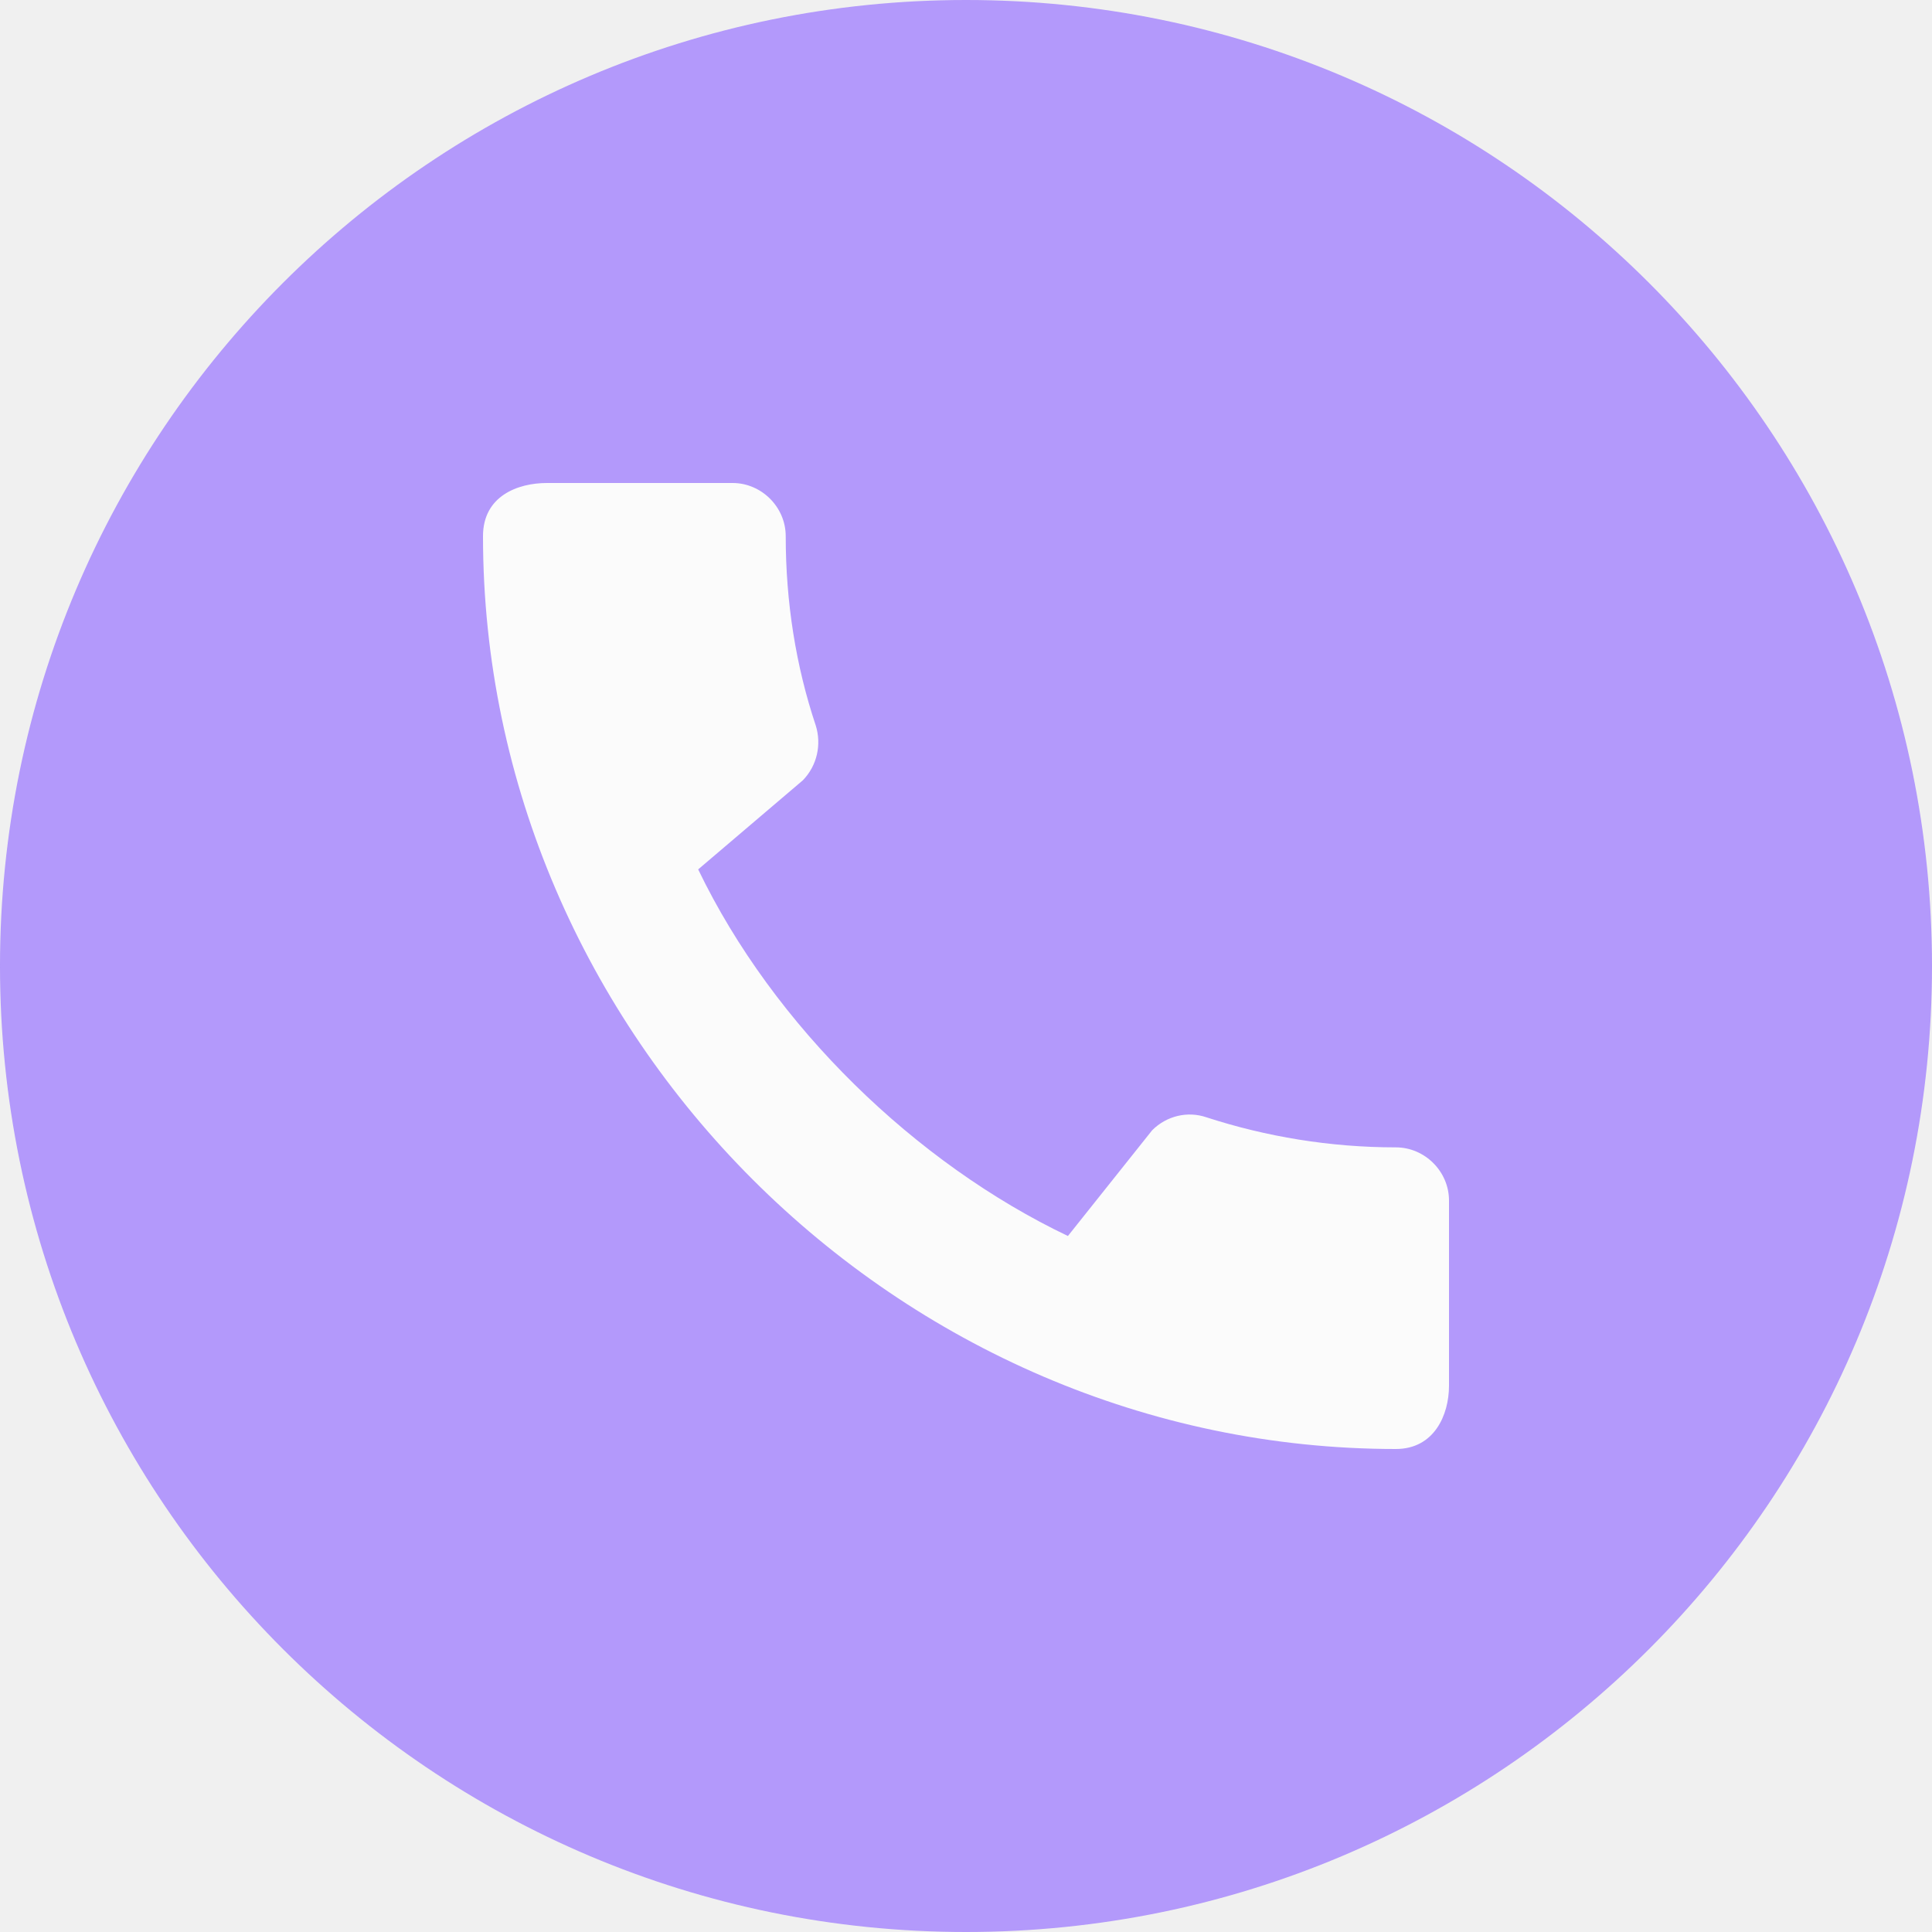
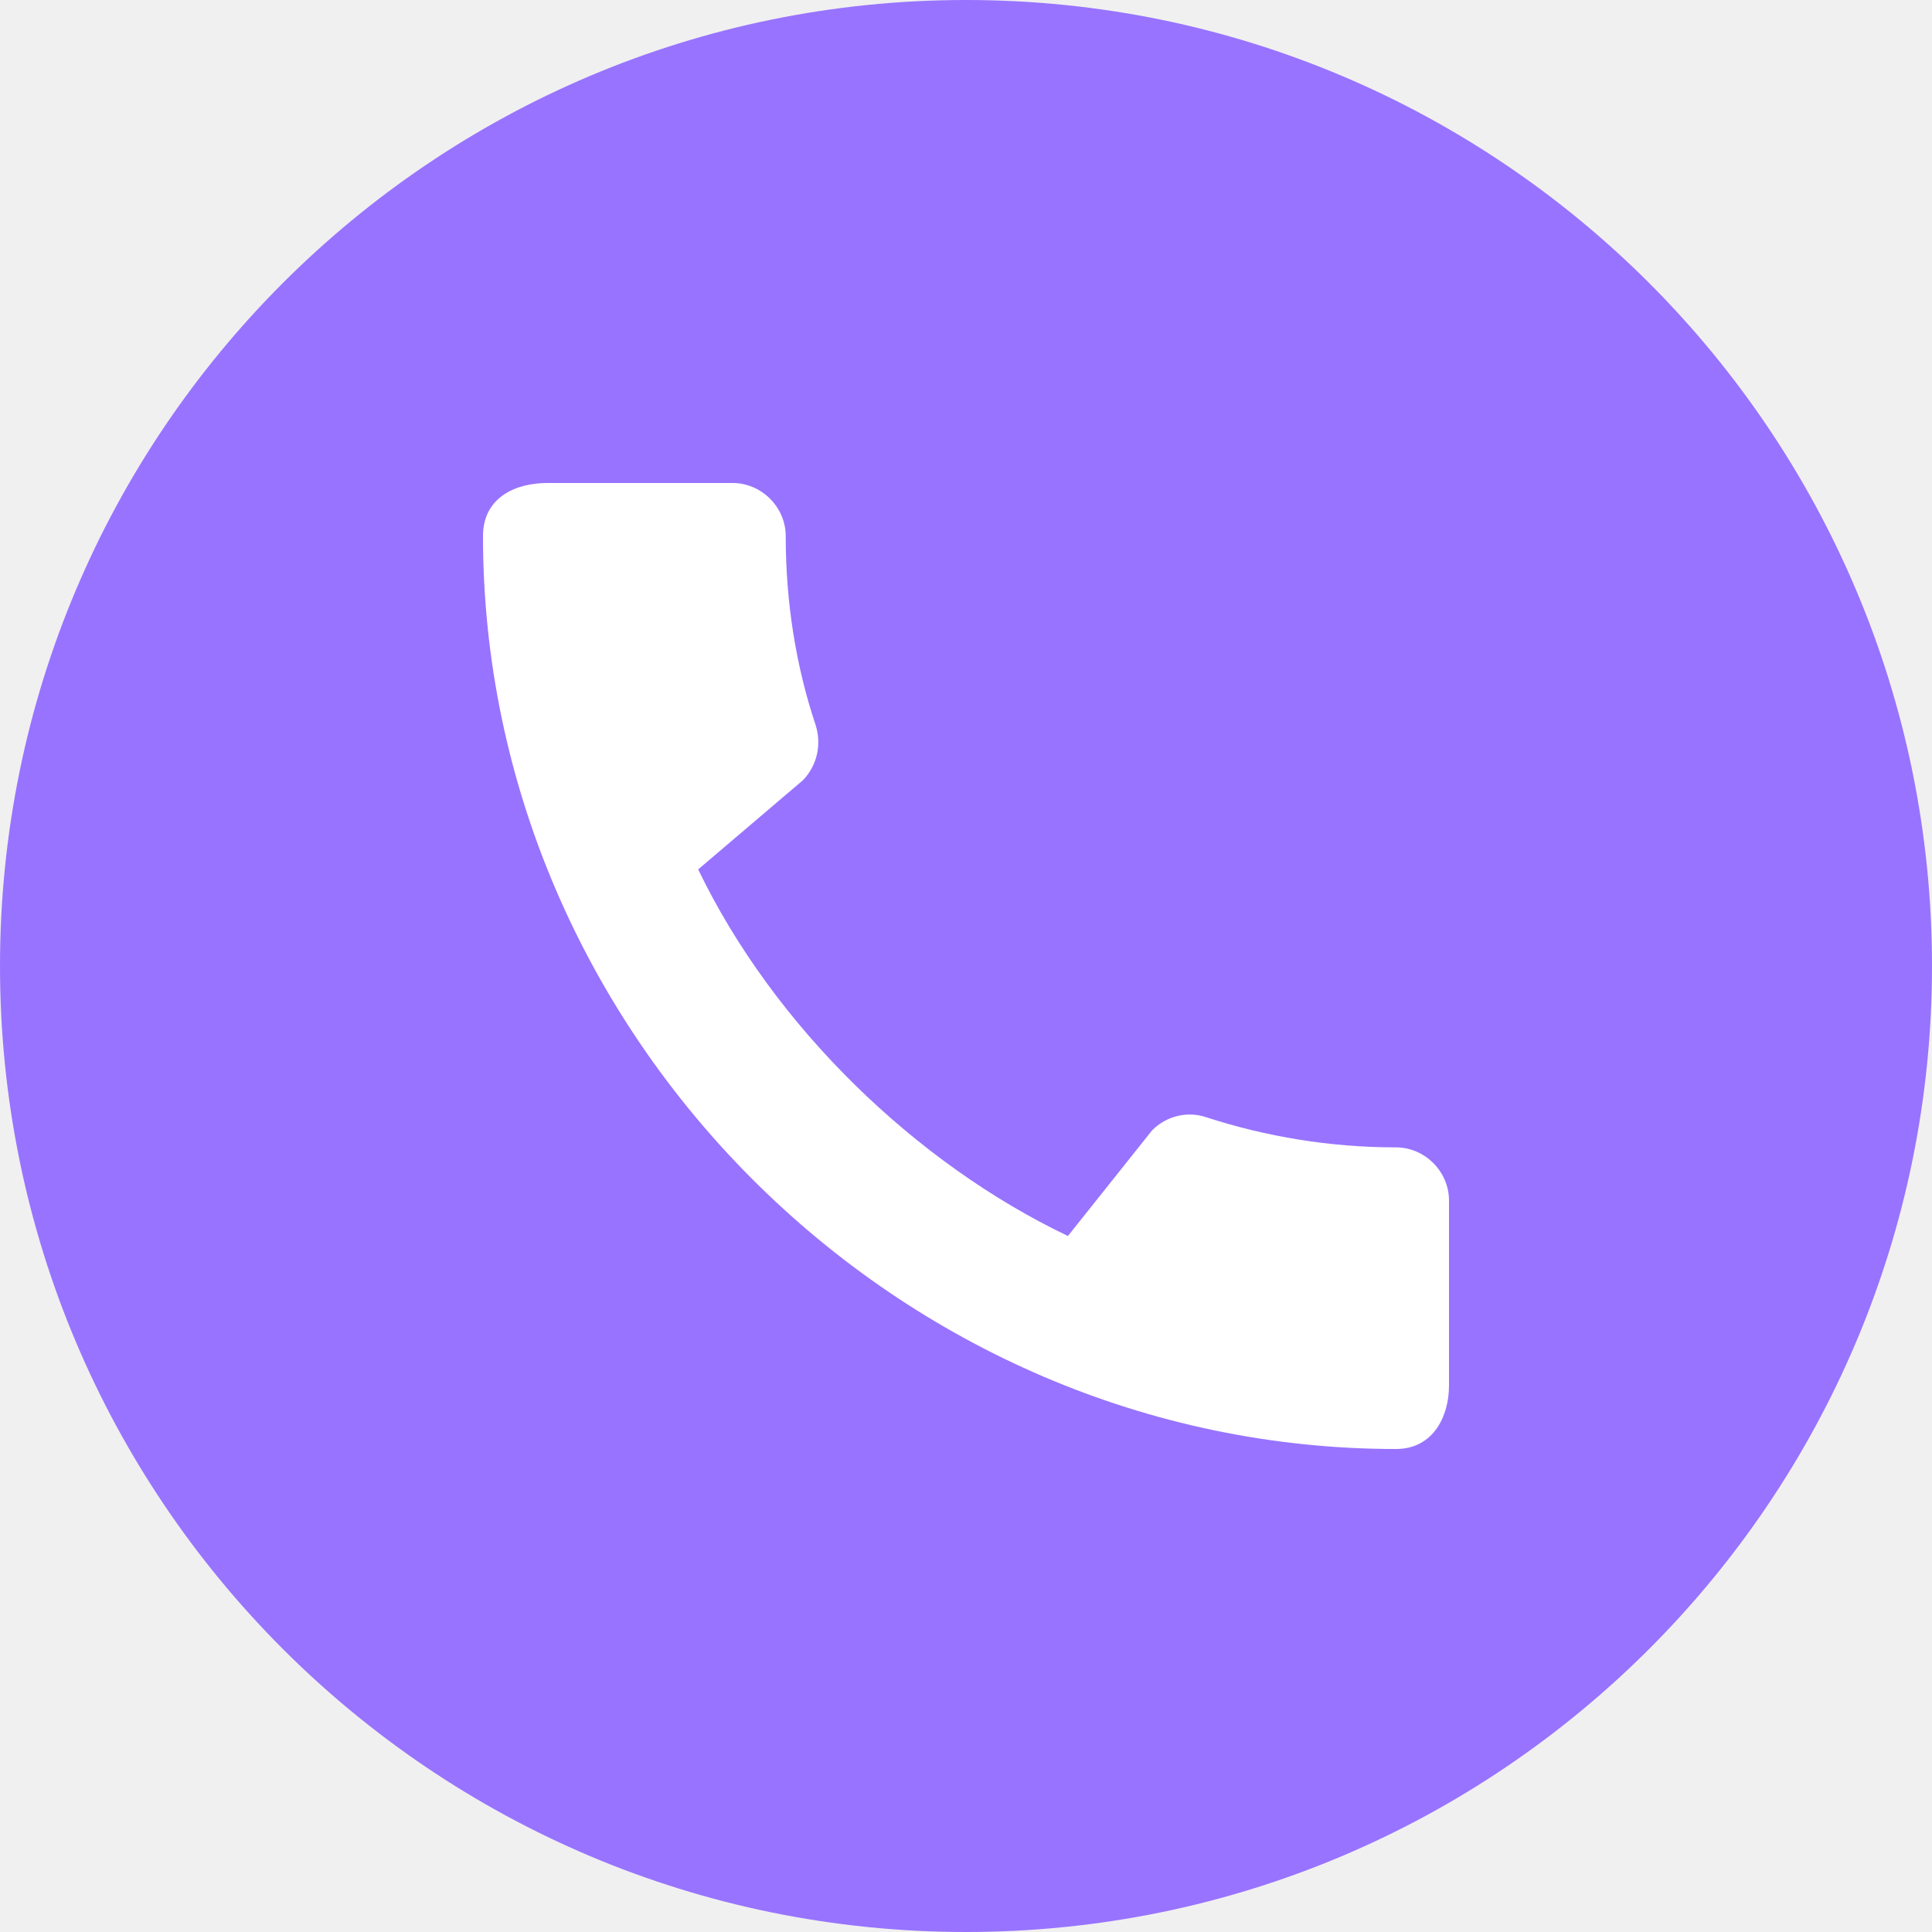
- <svg xmlns="http://www.w3.org/2000/svg" width="16" height="16" viewBox="0 0 16 16" fill="none" opacity="0.7">
+ <svg xmlns="http://www.w3.org/2000/svg" width="16" height="16" viewBox="0 0 16 16" fill="none">
  <circle id="Ellipse 34" cx="8" cy="8" r="8" fill="#9873FF" />
  <path id="Vector" d="M11.56 9.502C11.013 9.502 10.484 9.413 9.991 9.253C9.836 9.2 9.662 9.24 9.542 9.36L8.844 10.236C7.587 9.636 6.409 8.502 5.782 7.2L6.649 6.462C6.769 6.338 6.804 6.164 6.756 6.009C6.591 5.516 6.507 4.987 6.507 4.44C6.507 4.2 6.307 4 6.067 4H4.529C4.289 4 4 4.107 4 4.44C4 8.569 7.436 12 11.56 12C11.876 12 12 11.72 12 11.476V9.942C12 9.702 11.8 9.502 11.56 9.502Z" fill="#FFFFFF" />
</svg>
